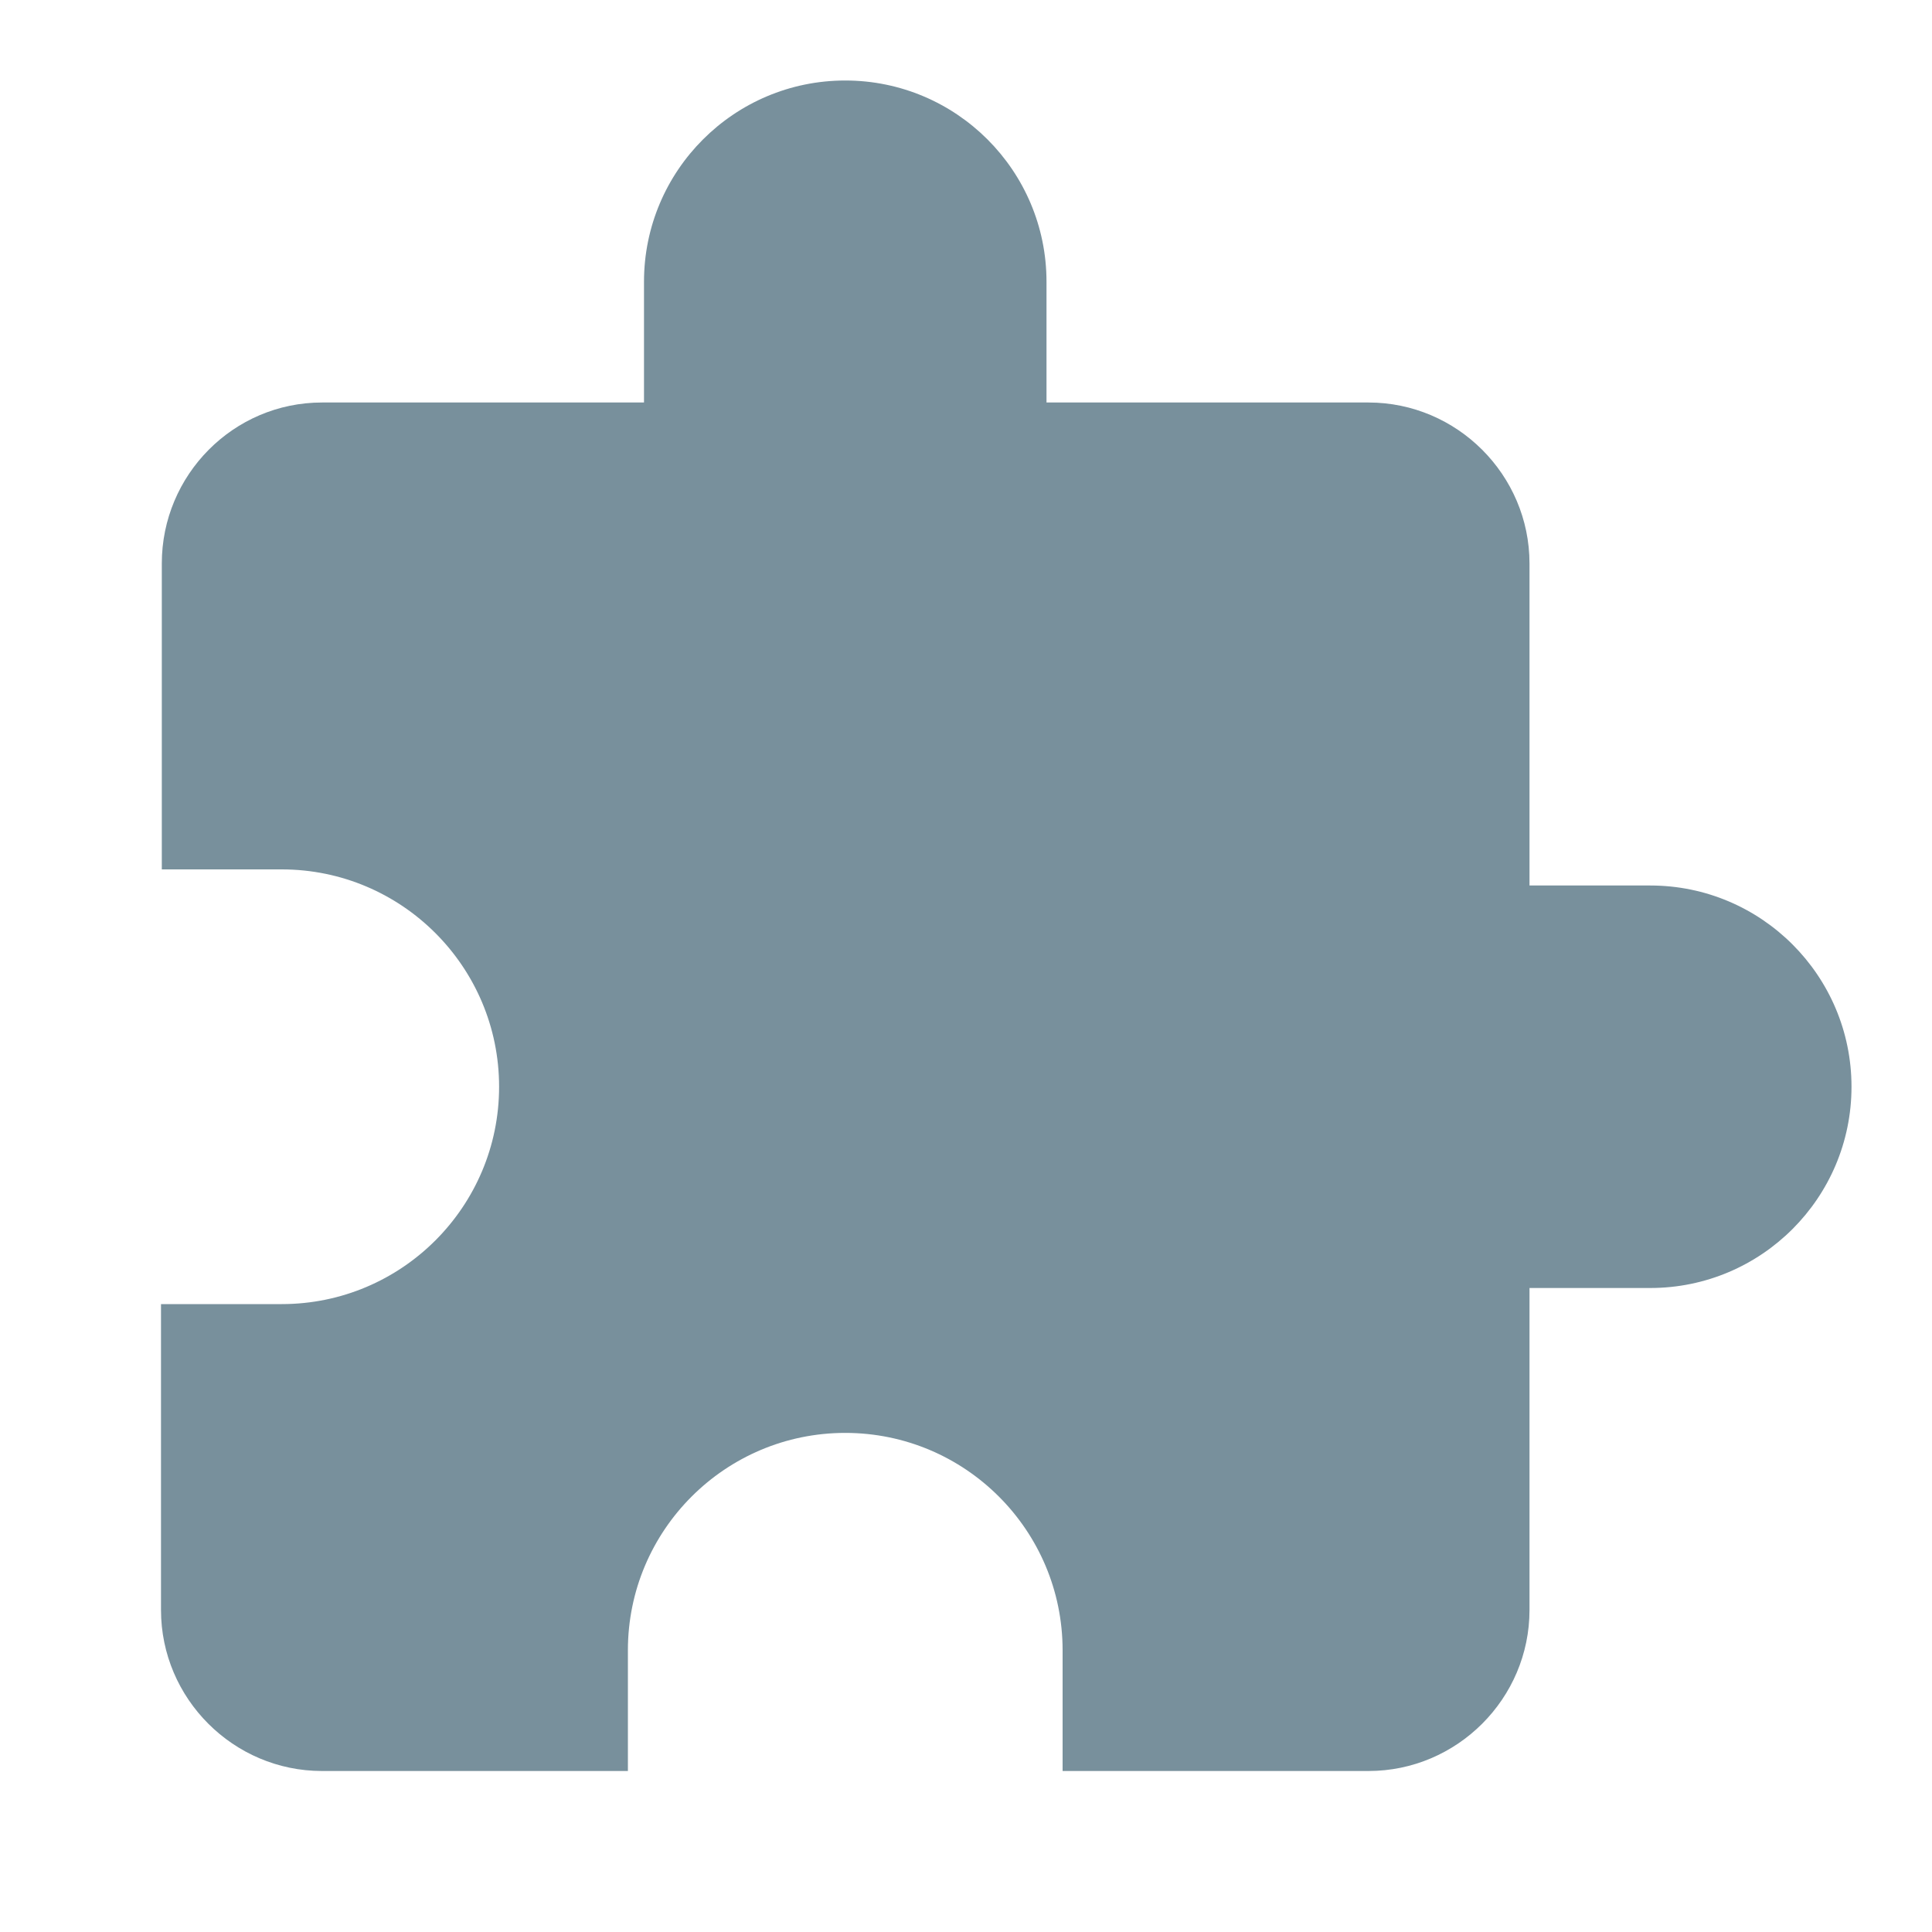
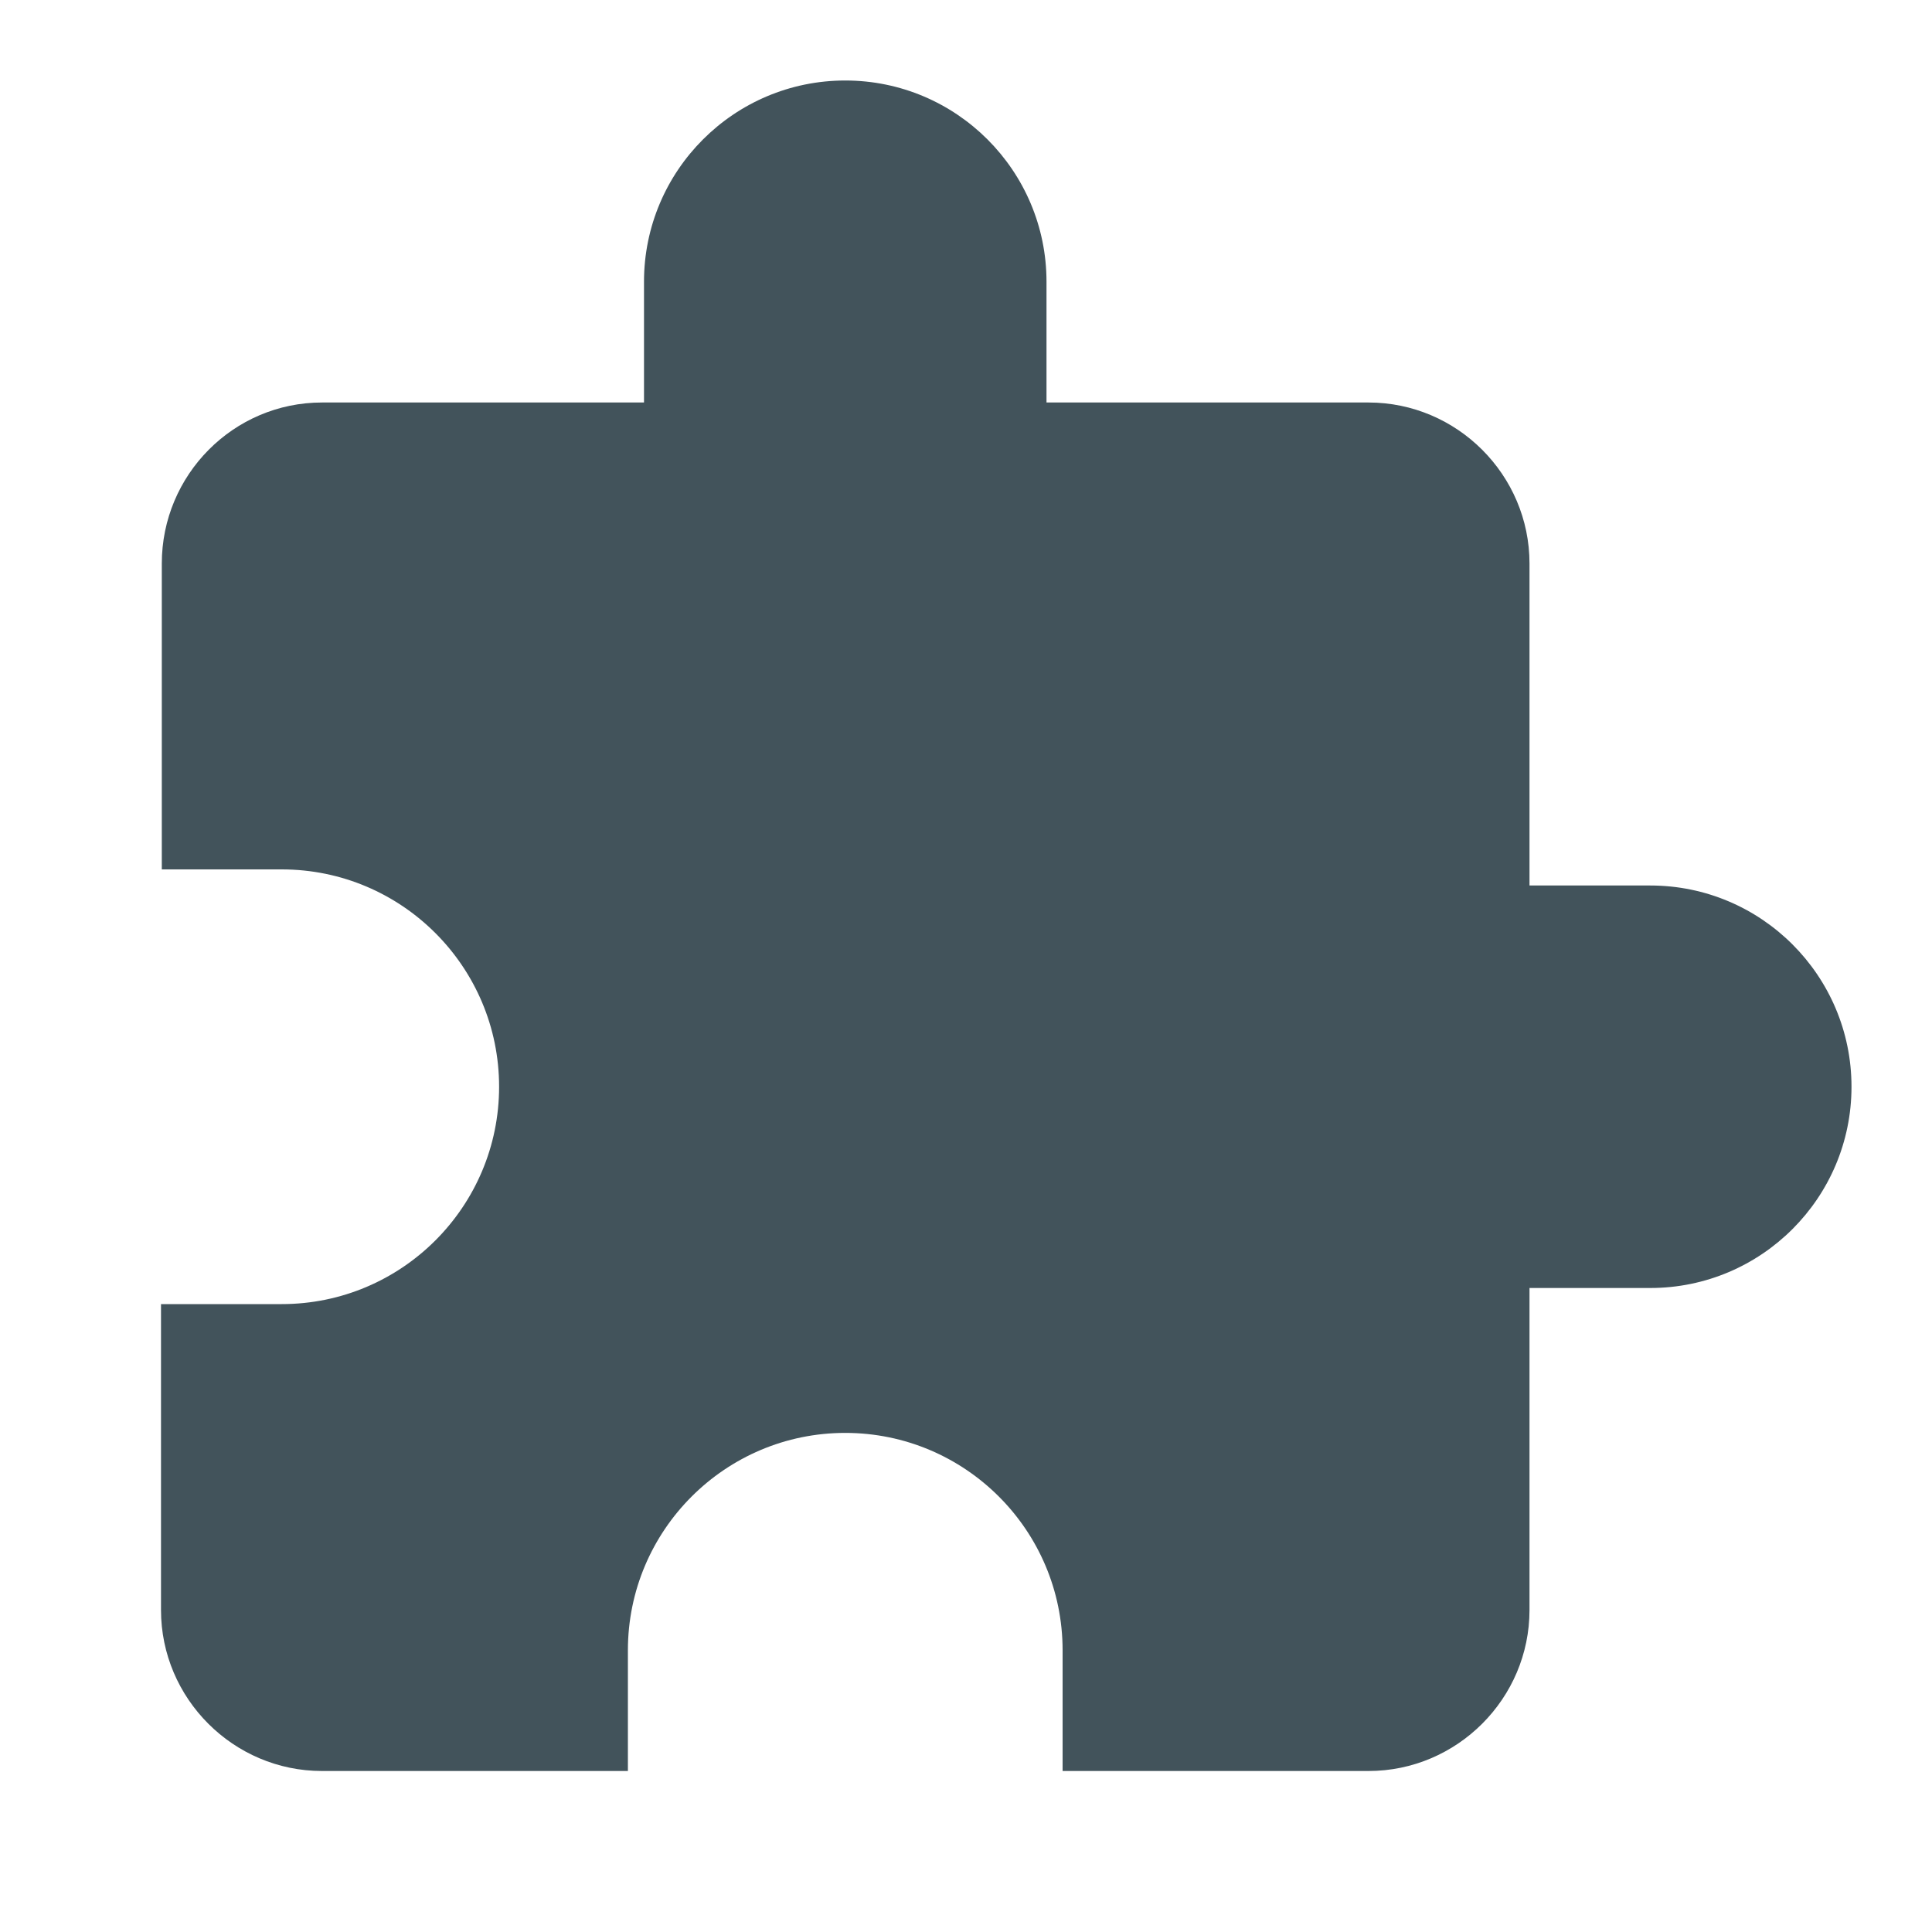
- <svg xmlns="http://www.w3.org/2000/svg" width="24" height="24" viewBox="0 0 24 24" fill="#78909c">
+ <svg xmlns="http://www.w3.org/2000/svg" width="24" height="24" viewBox="0 0 24 24" fill="#42535b">
  <path d="M0 0h24v24H0z" fill="none" />
  <path d="M20.5 11H19V7c0-1.1-.9-2-2-2h-4V3.5C13 2.12 11.88 1 10.5 1S8 2.12 8 3.5V5H4c-1.1 0-1.99.9-1.99 2v3.8H3.5c1.49 0 2.7 1.21 2.7 2.7s-1.21 2.7-2.7 2.7H2V20c0 1.1.9 2 2 2h3.8v-1.5c0-1.49 1.21-2.7 2.7-2.7 1.49 0 2.7 1.21 2.7 2.7V22H17c1.1 0 2-.9 2-2v-4h1.5c1.38 0 2.5-1.12 2.5-2.5S21.88 11 20.5 11z" />
</svg>
